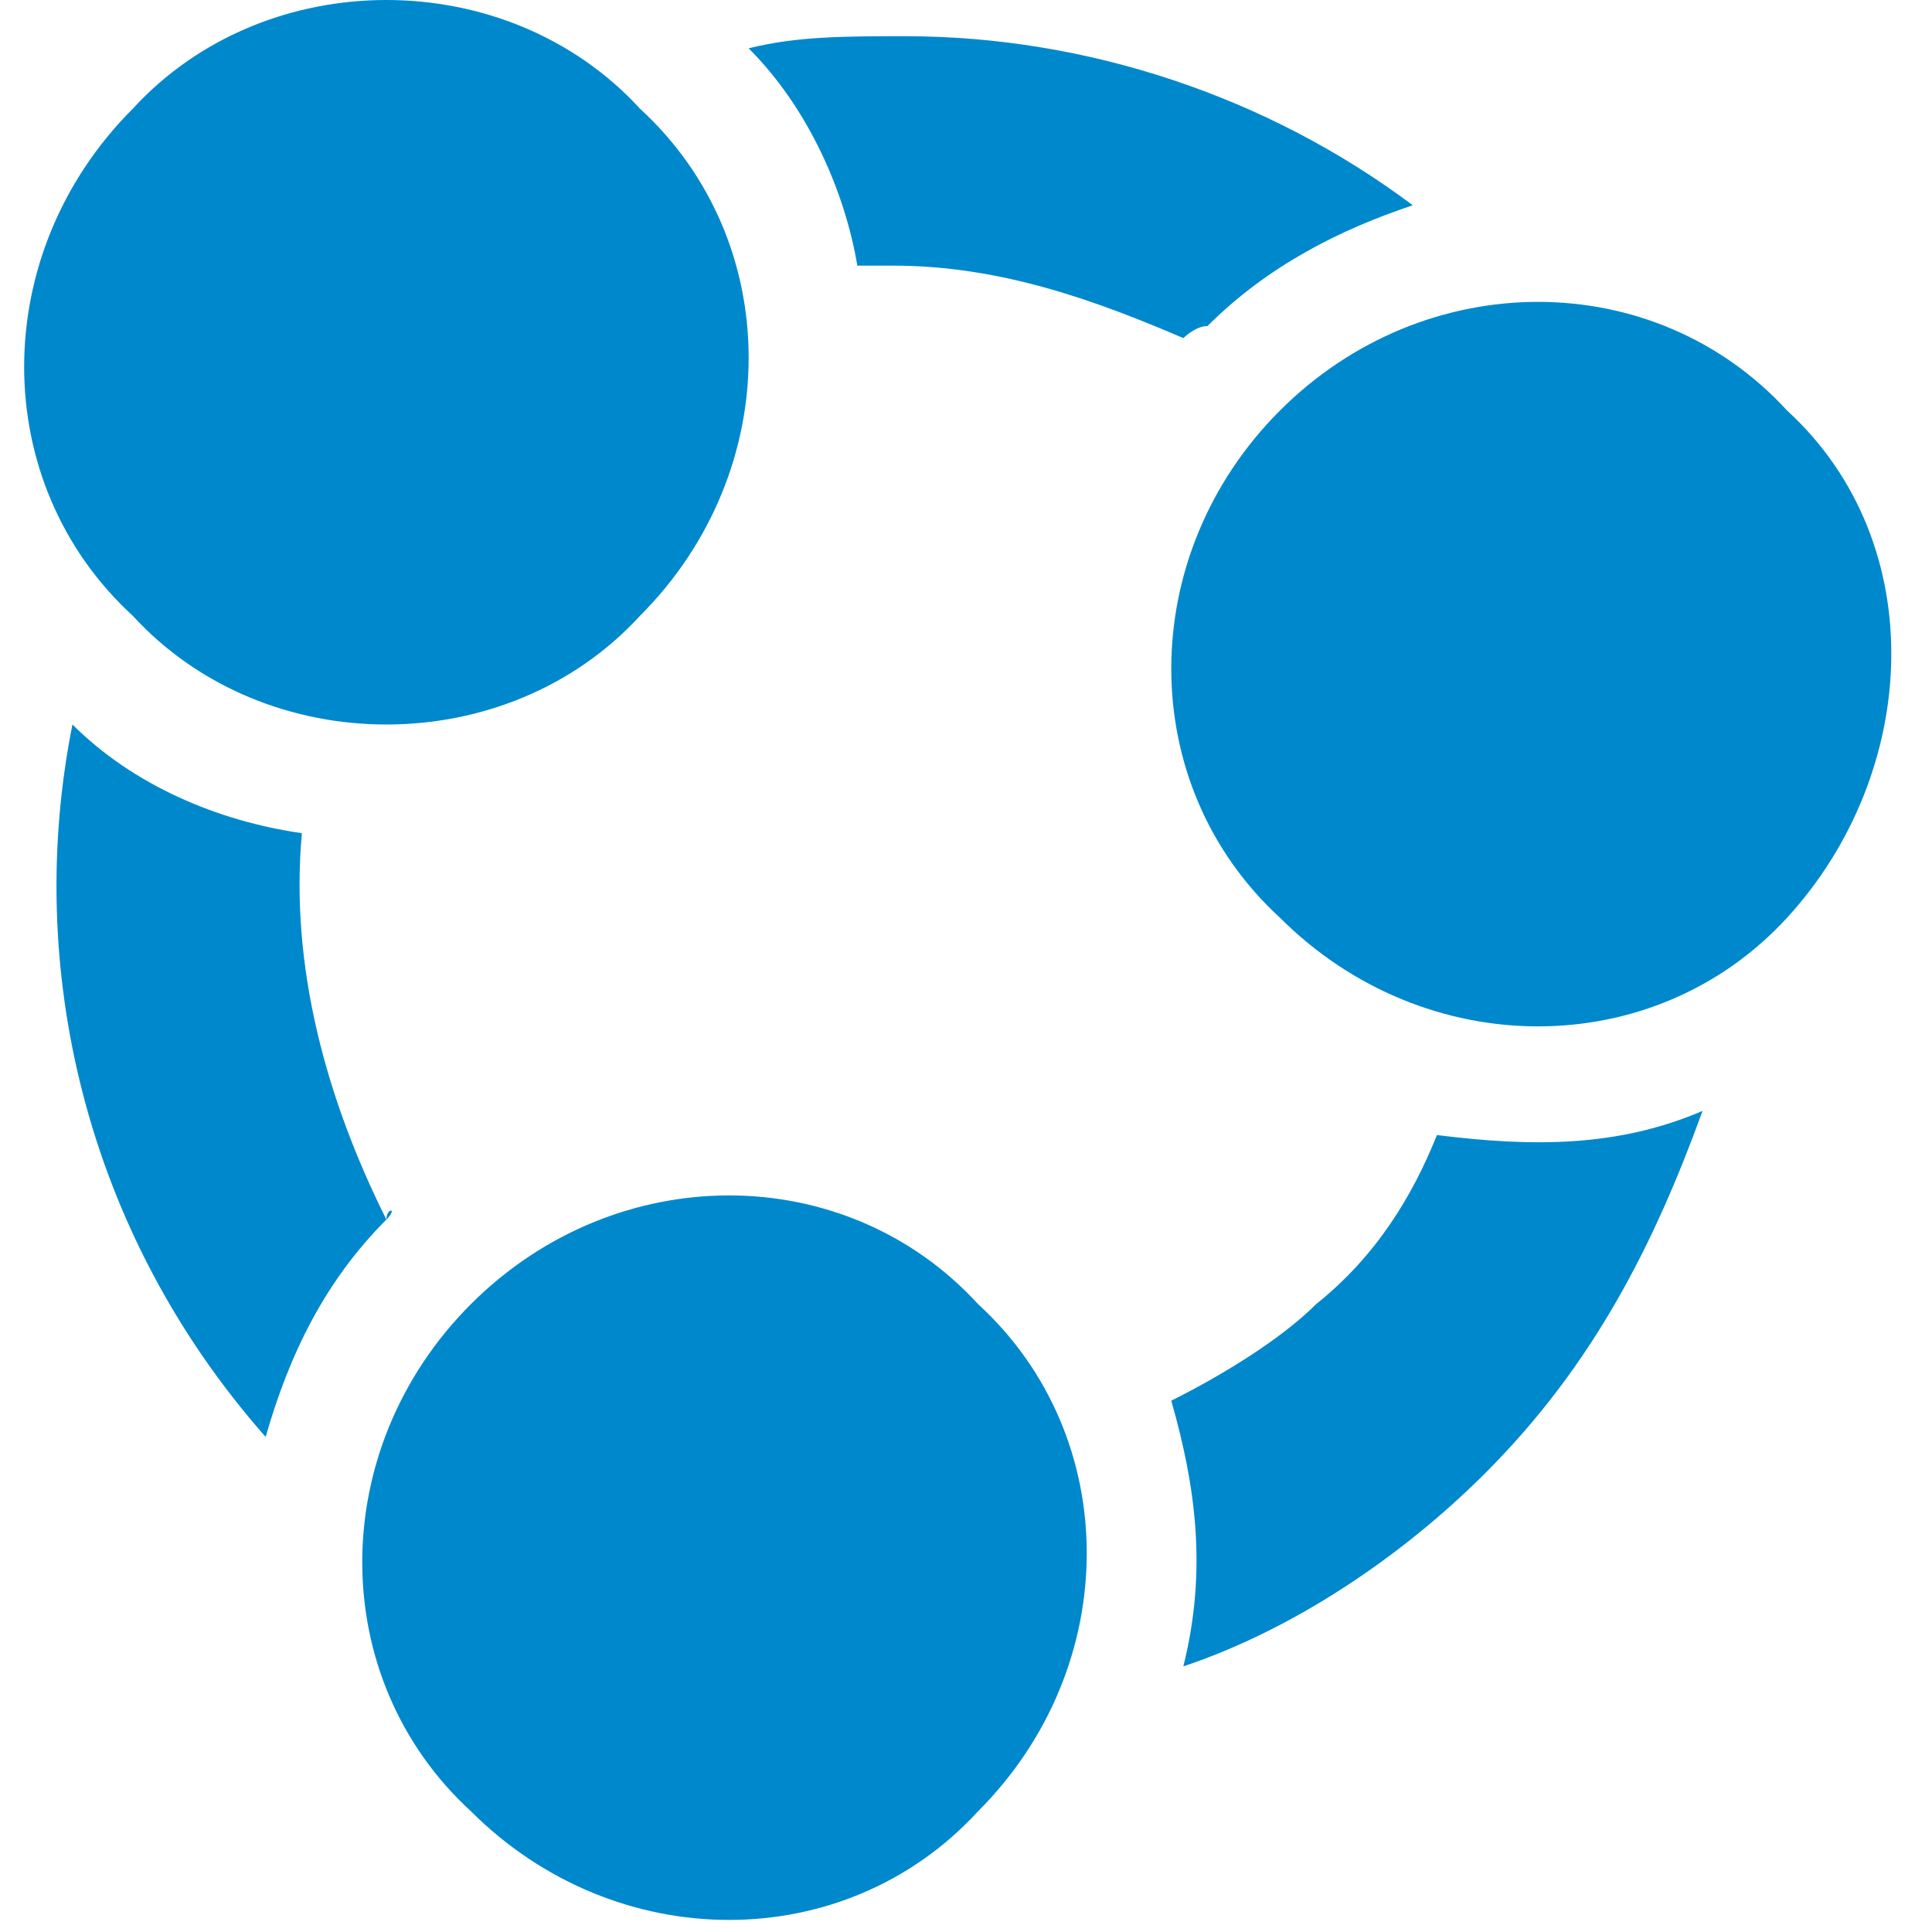
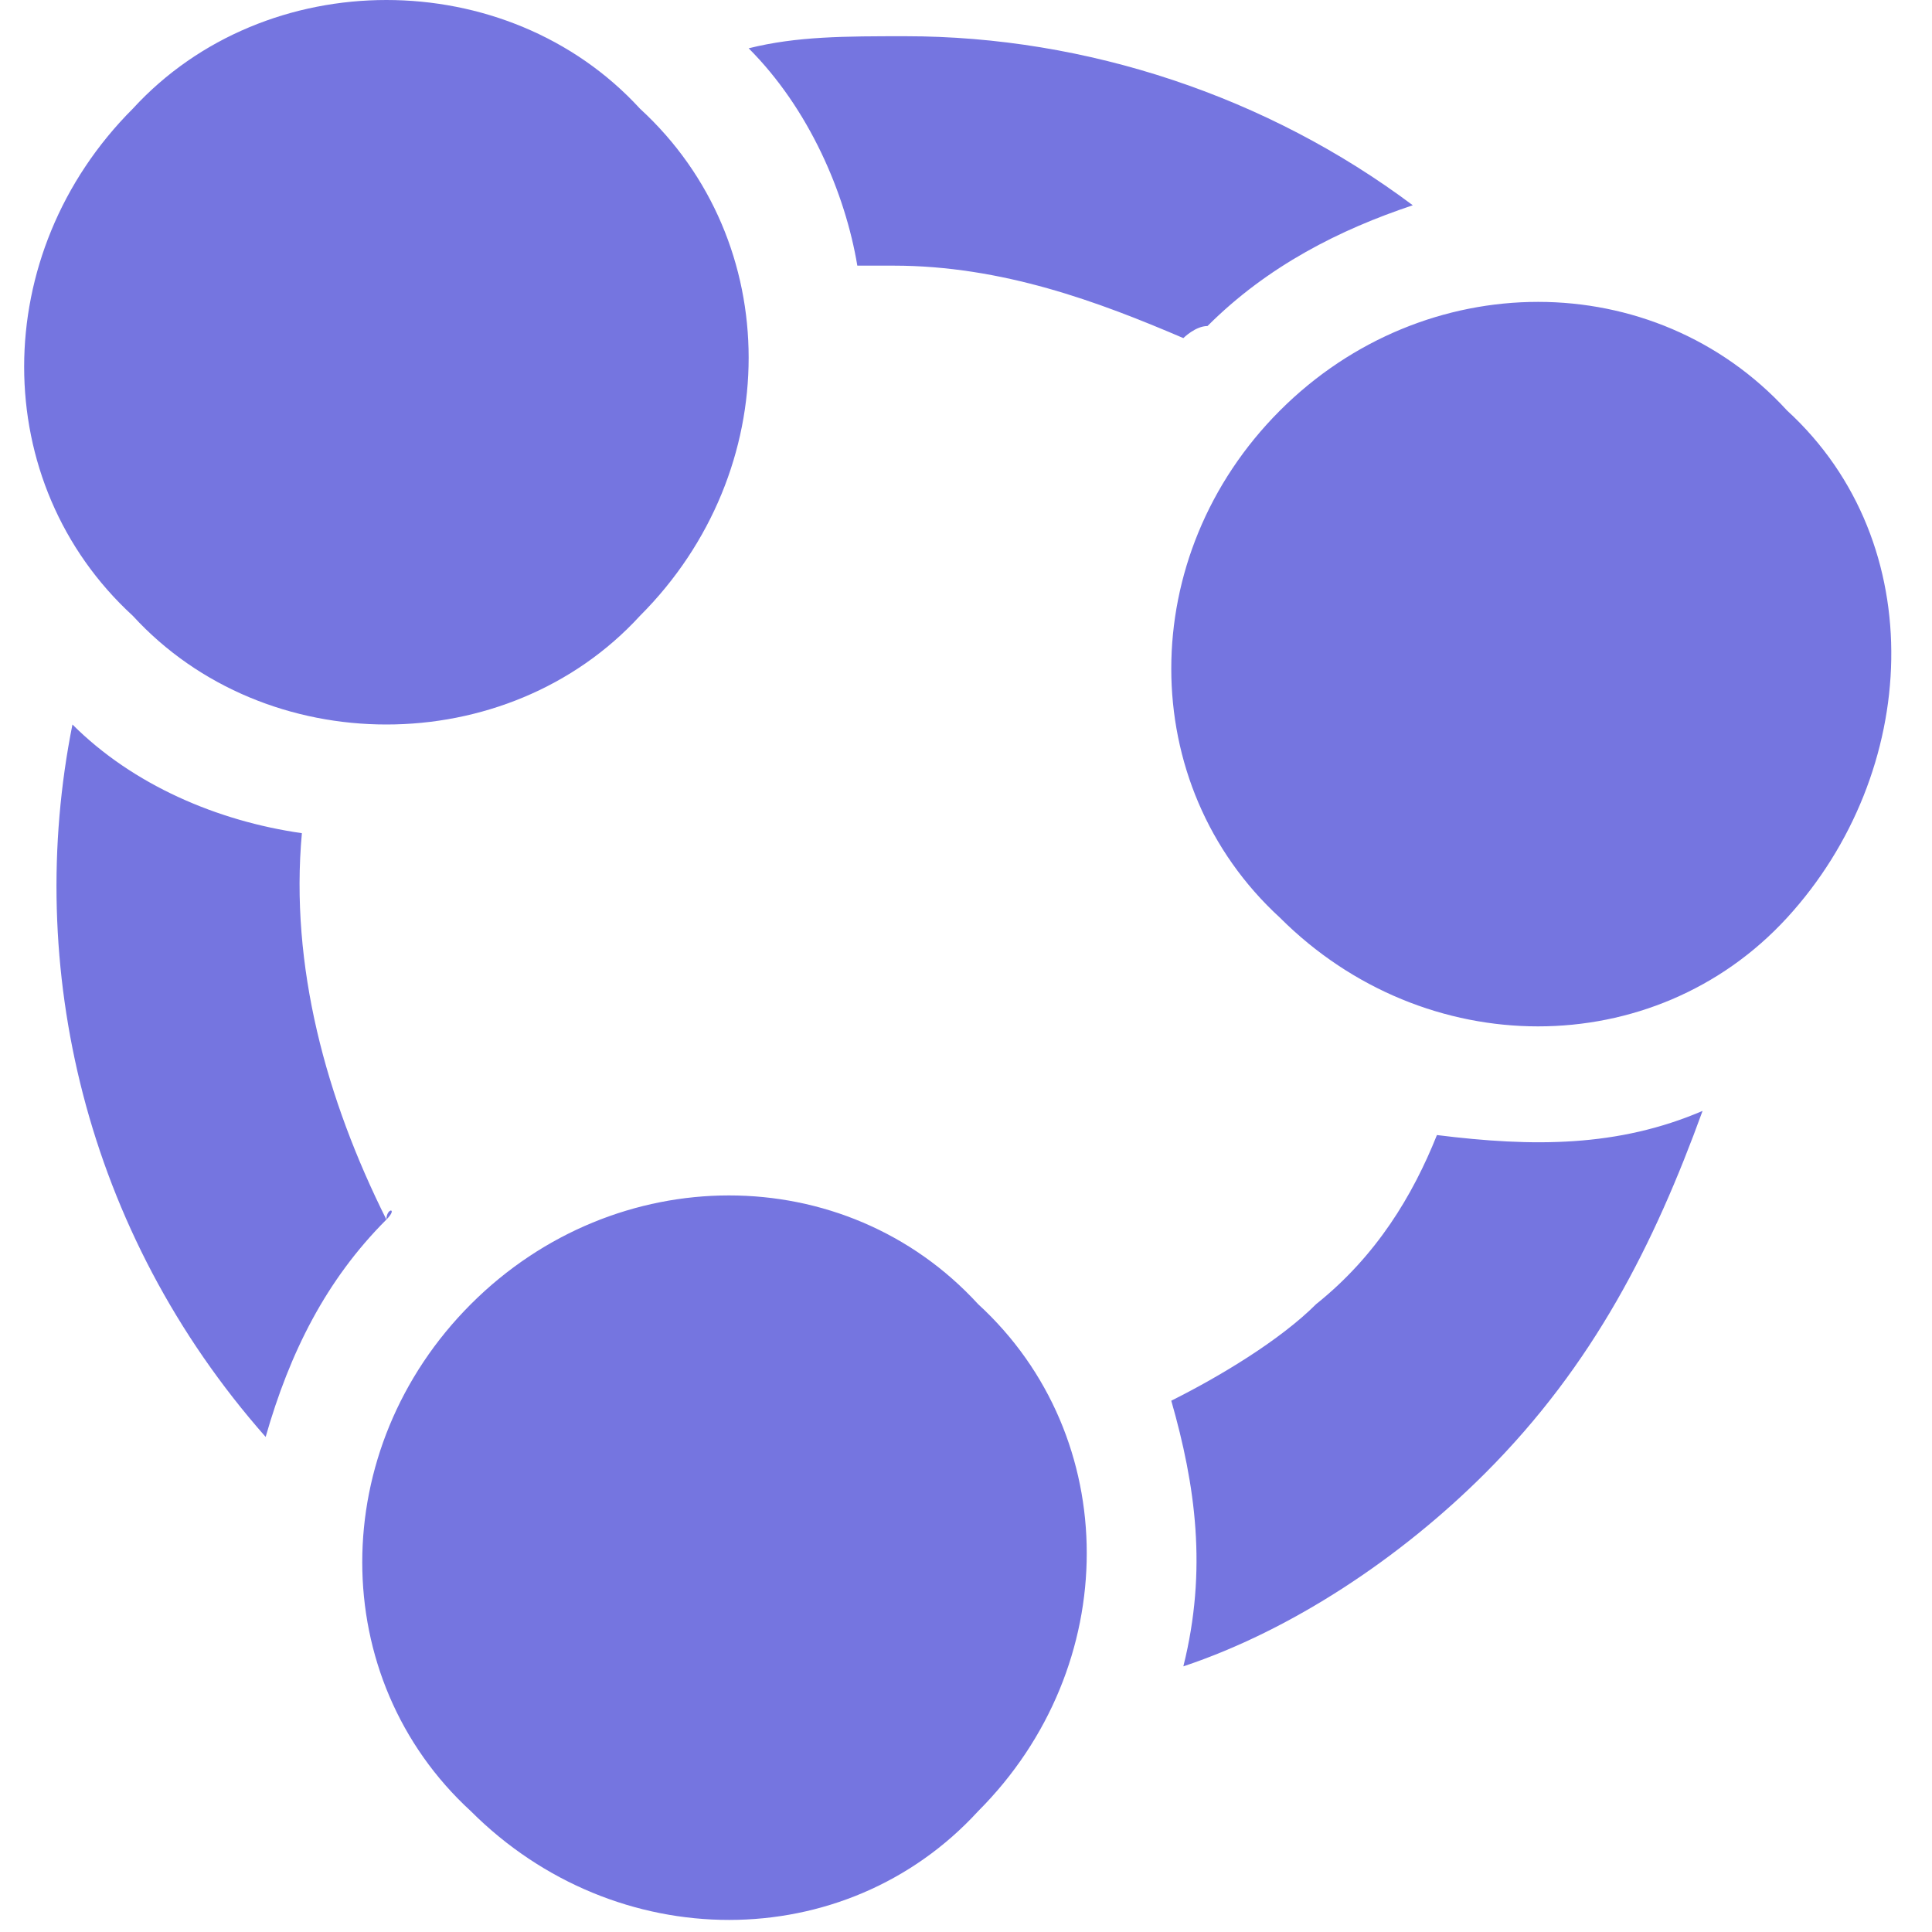
<svg xmlns="http://www.w3.org/2000/svg" version="1.1" x="0px" y="0px" width="16px" height="16px" viewBox="-0.2 0 16 16" style="overflow:visible;enable-background:new -0.2 0 16 16;" xml:space="preserve" preserveAspectRatio="xMinYMid meet">
  <defs>
</defs>
-   <path style="fill:#0088cc;" d="M6,0.4c0.4-0.1,0.8-0.1,1.3-0.1c1.5,0,3,0.5,4.2,1.4c-0.6,0.2-1.2,0.5-1.7,1C9.7,2.7,9.6,2.8,9.6,2.8  C8.9,2.5,8.1,2.2,7.2,2.2c-0.1,0-0.2,0-0.3,0C6.8,1.6,6.5,0.9,6,0.4z M11.7,9.4c-0.2,0.5-0.5,1-1,1.4c-0.3,0.3-0.8,0.6-1.2,0.8  c0.2,0.7,0.3,1.4,0.1,2.2c0.9-0.3,1.8-0.9,2.5-1.6c0.9-0.9,1.4-1.9,1.8-3C13.2,9.5,12.5,9.5,11.7,9.4z M3,10.1C3,10,3.1,10,3,10.1  C2.5,9.1,2.2,8,2.3,6.9C1.6,6.8,0.9,6.5,0.4,6C0,8,0.5,10.2,2,11.9C2.2,11.2,2.5,10.6,3,10.1z M10.4,3.4c-1.2,1.2-1.2,3.1,0,4.2  c1.2,1.2,3.1,1.2,4.2,0s1.2-3.1,0-4.2C13.5,2.2,11.6,2.2,10.4,3.4z M3.7,10.8c-1.2,1.2-1.2,3.1,0,4.2c1.2,1.2,3.1,1.2,4.2,0  c1.2-1.2,1.2-3.1,0-4.2C6.8,9.6,4.9,9.6,3.7,10.8z M0.9,0.9c-1.2,1.2-1.2,3.1,0,4.2C2,6.3,4,6.3,5.1,5.1c1.2-1.2,1.2-3.1,0-4.2  C4-0.3,2-0.3,0.9,0.9z" />
+   <path style="fill:#7575E0;" d="M6,0.4c0.4-0.1,0.8-0.1,1.3-0.1c1.5,0,3,0.5,4.2,1.4c-0.6,0.2-1.2,0.5-1.7,1C9.7,2.7,9.6,2.8,9.6,2.8  C8.9,2.5,8.1,2.2,7.2,2.2c-0.1,0-0.2,0-0.3,0C6.8,1.6,6.5,0.9,6,0.4z M11.7,9.4c-0.2,0.5-0.5,1-1,1.4c-0.3,0.3-0.8,0.6-1.2,0.8  c0.2,0.7,0.3,1.4,0.1,2.2c0.9-0.3,1.8-0.9,2.5-1.6c0.9-0.9,1.4-1.9,1.8-3C13.2,9.5,12.5,9.5,11.7,9.4z M3,10.1C3,10,3.1,10,3,10.1  C2.5,9.1,2.2,8,2.3,6.9C1.6,6.8,0.9,6.5,0.4,6C0,8,0.5,10.2,2,11.9C2.2,11.2,2.5,10.6,3,10.1z M10.4,3.4c-1.2,1.2-1.2,3.1,0,4.2  c1.2,1.2,3.1,1.2,4.2,0s1.2-3.1,0-4.2C13.5,2.2,11.6,2.2,10.4,3.4z M3.7,10.8c-1.2,1.2-1.2,3.1,0,4.2c1.2,1.2,3.1,1.2,4.2,0  c1.2-1.2,1.2-3.1,0-4.2C6.8,9.6,4.9,9.6,3.7,10.8z M0.9,0.9c-1.2,1.2-1.2,3.1,0,4.2C2,6.3,4,6.3,5.1,5.1c1.2-1.2,1.2-3.1,0-4.2  C4-0.3,2-0.3,0.9,0.9z" />
</svg>
